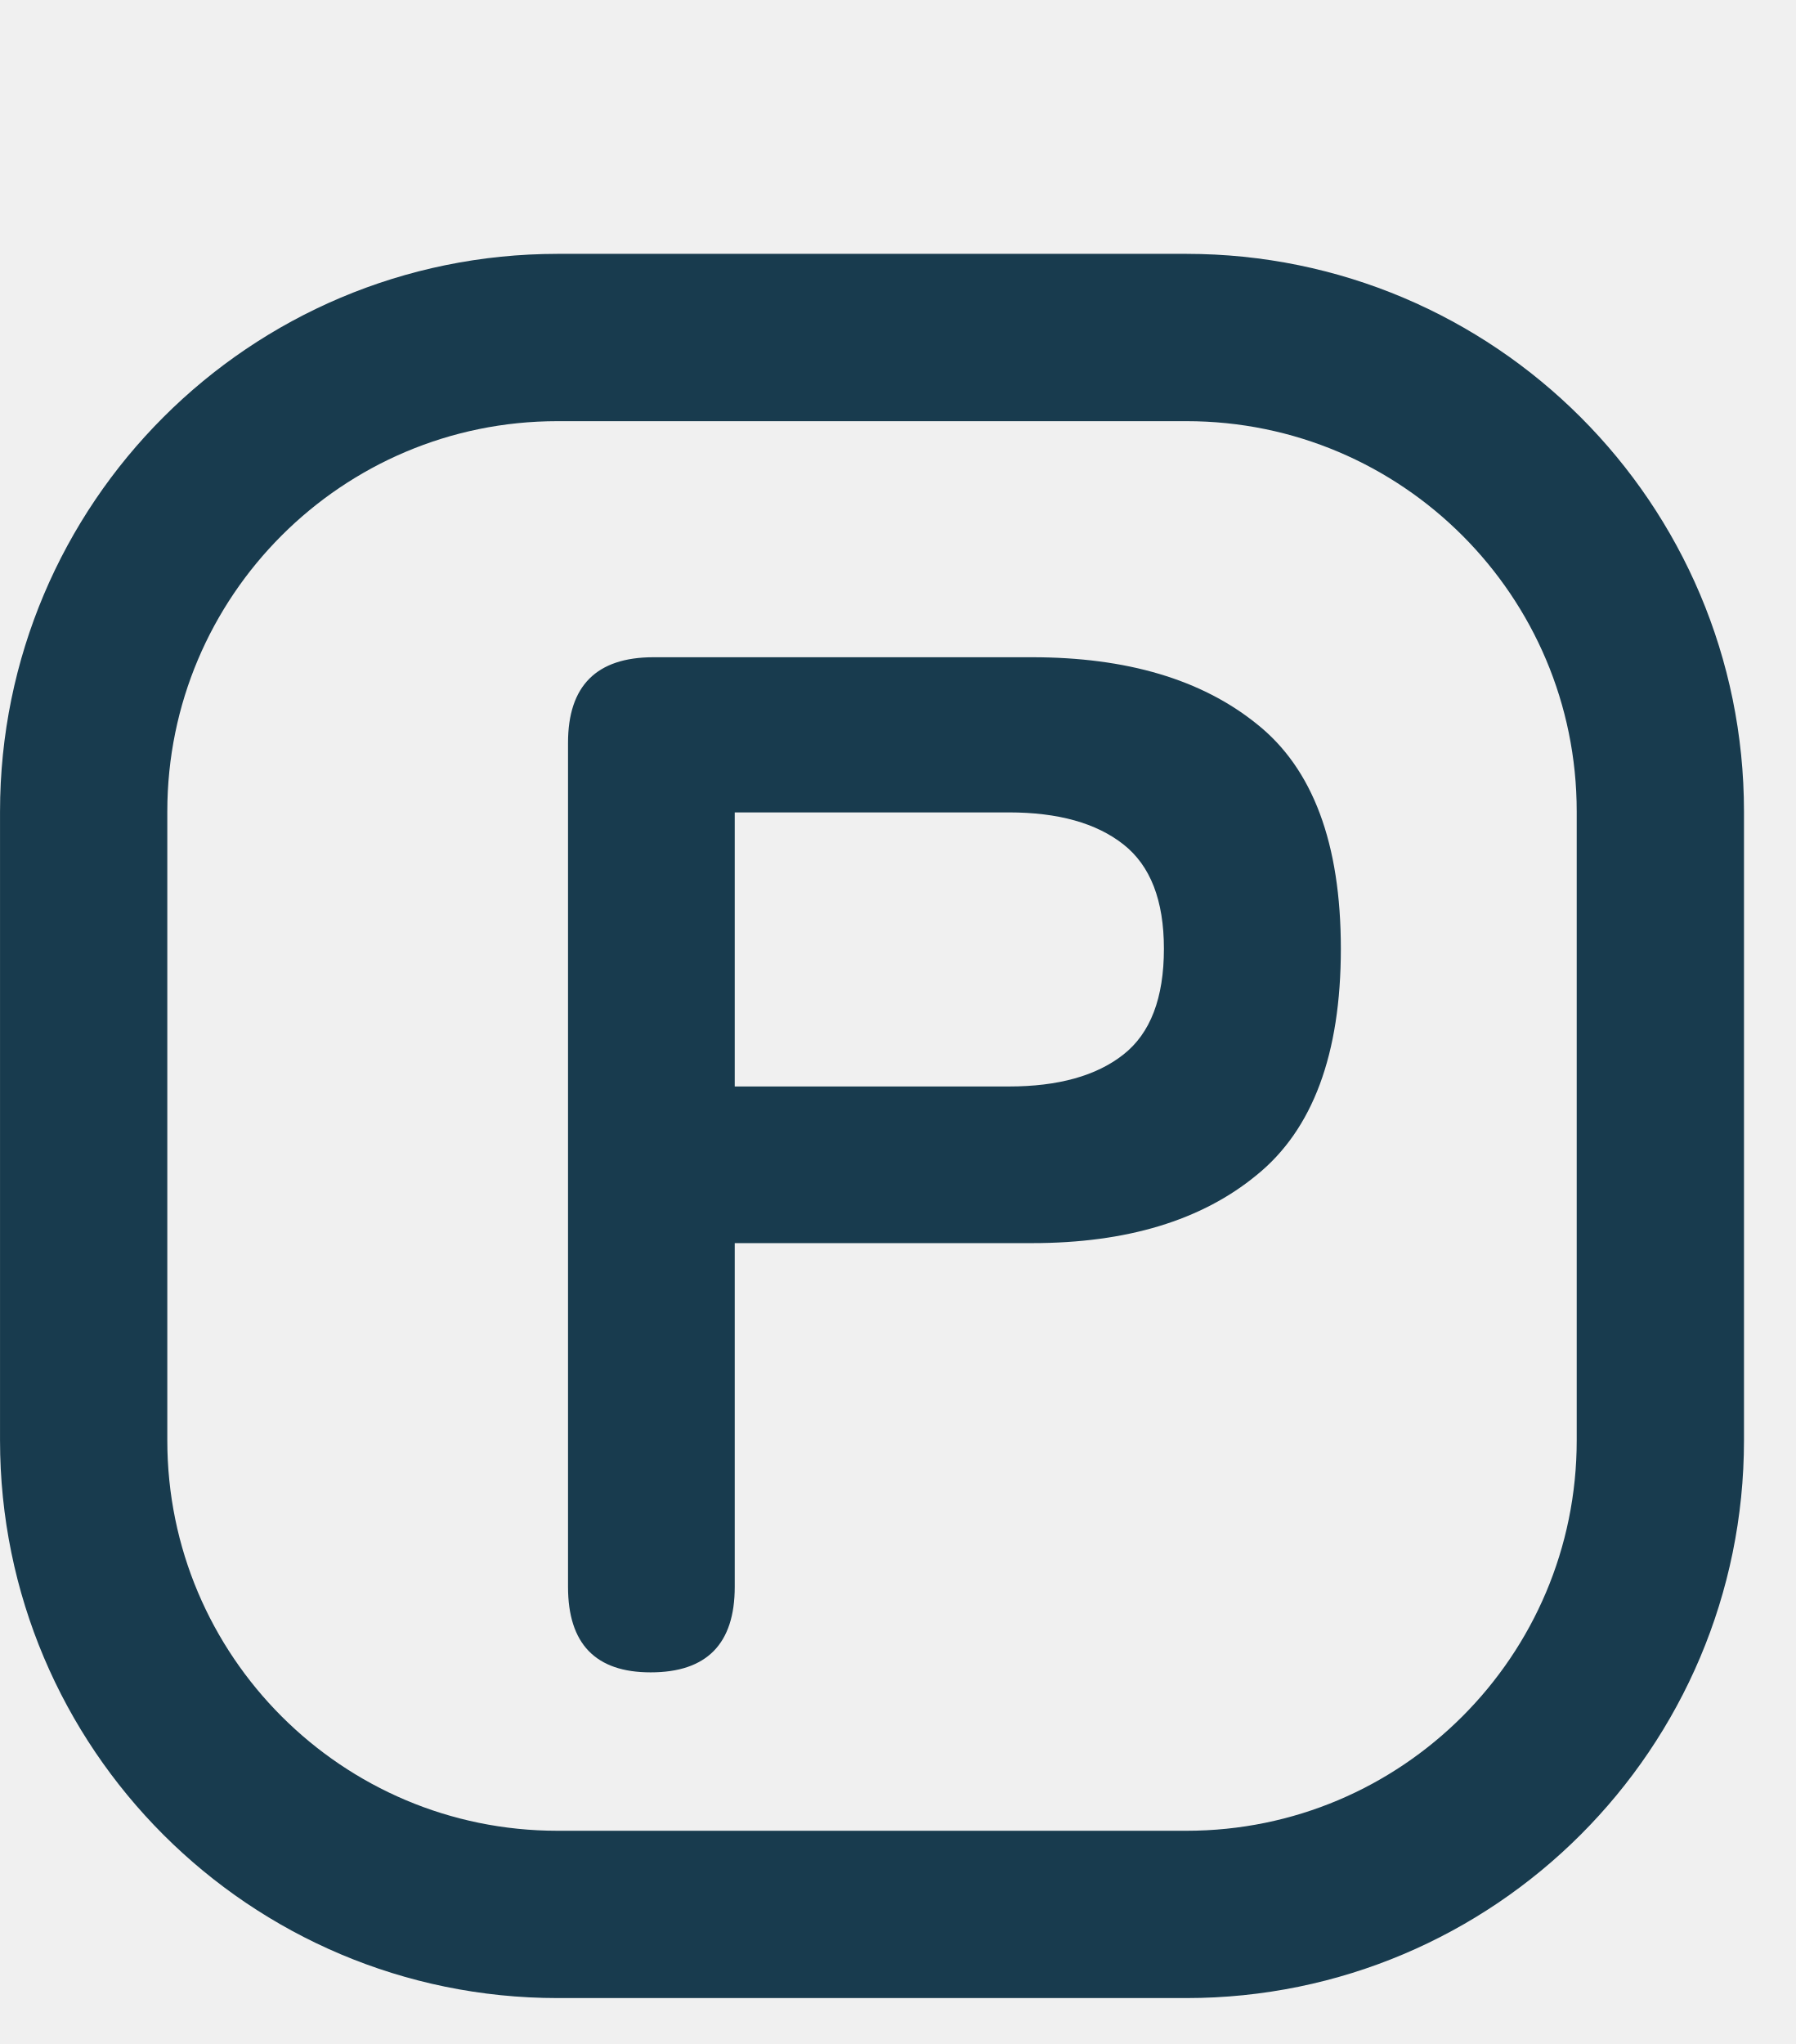
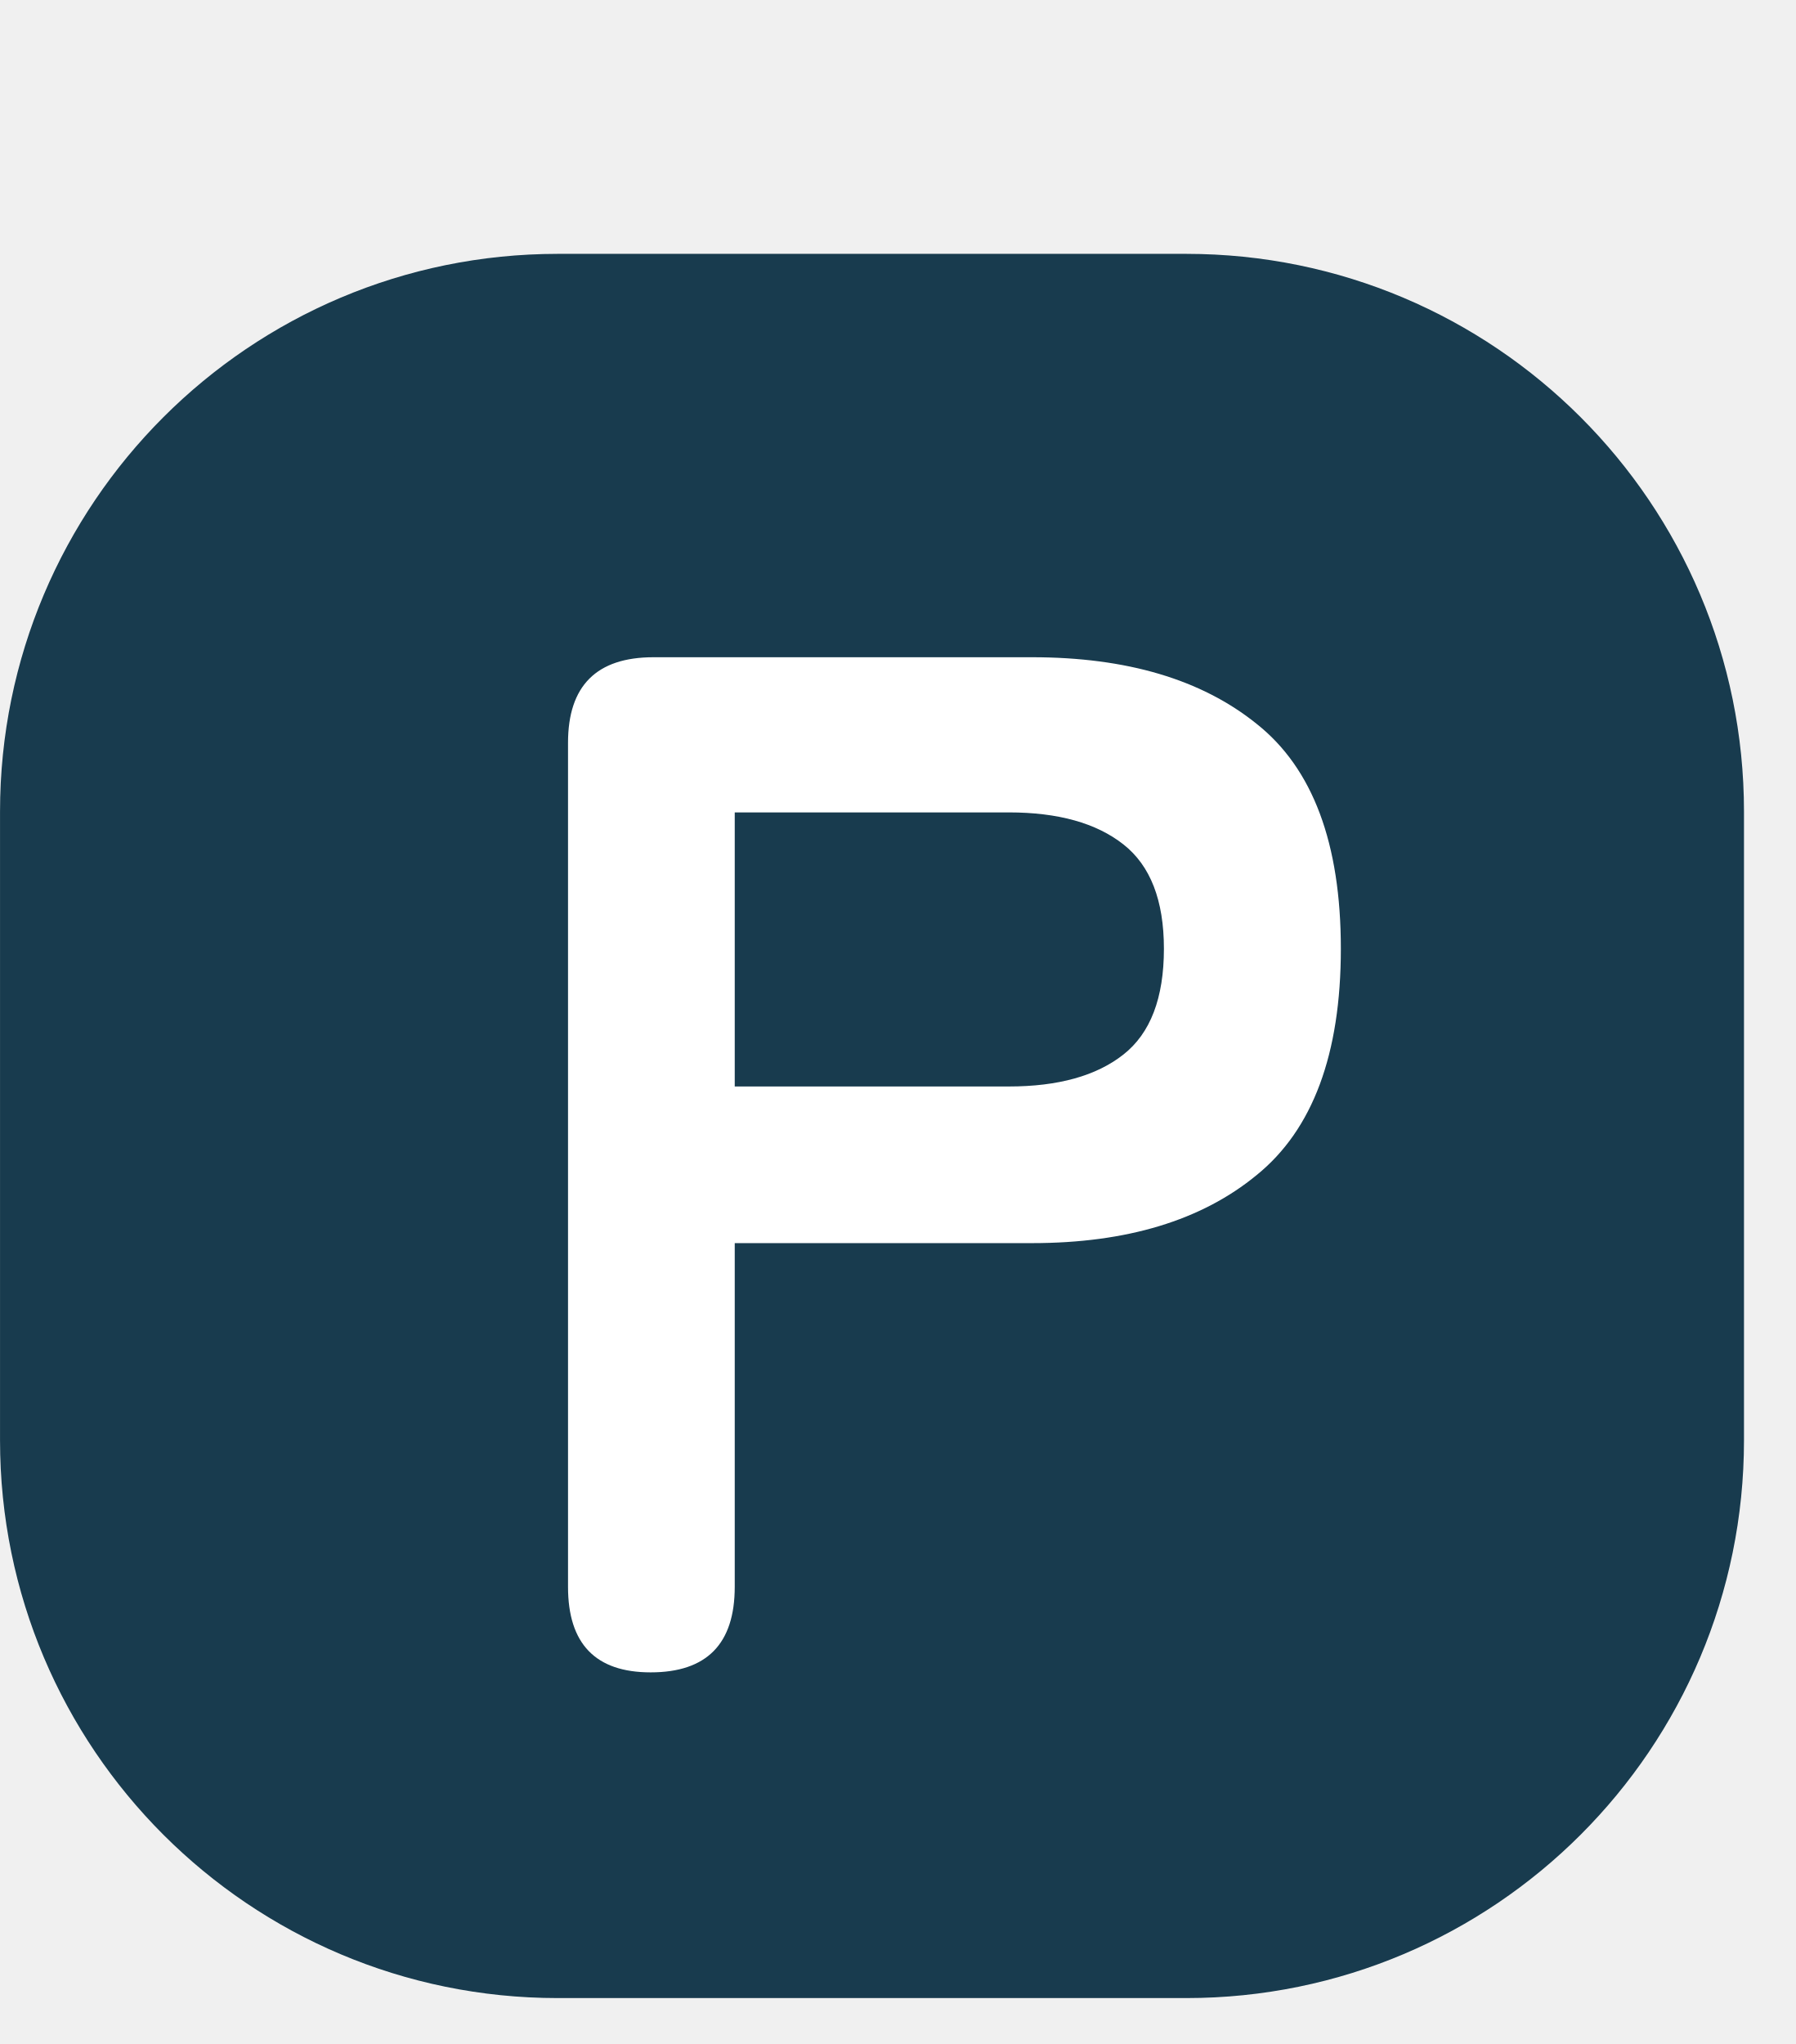
<svg xmlns="http://www.w3.org/2000/svg" width="29" height="33" viewBox="0 0 29 33" fill="none">
-   <rect x="1.351" y="5.449" width="25.459" height="25.459" rx="7.654" stroke="#183B4E" stroke-width="2.701" />
-   <path d="M10.506 27C9.617 27 9.172 26.54 9.172 25.619V11.993C9.172 11.072 9.632 10.611 10.553 10.611H16.664C18.193 10.611 19.403 10.97 20.293 11.688C21.198 12.406 21.651 13.616 21.651 15.317C21.651 17.018 21.198 18.236 20.293 18.97C19.403 19.703 18.193 20.07 16.664 20.07H11.864V25.619C11.864 26.54 11.412 27 10.506 27ZM11.864 17.541H16.289C17.085 17.541 17.702 17.37 18.139 17.026C18.576 16.683 18.794 16.113 18.794 15.317C18.794 14.537 18.576 13.975 18.139 13.632C17.702 13.288 17.085 13.116 16.289 13.116H11.864V17.541Z" fill="#183B4E" />
+   <rect x="1.351" y="5.449" width="25.459" height="25.459" rx="7.654" fill="#183B4E" stroke="#183B4E" stroke-width="2.701" />
+   <path d="M10.506 27C9.617 27 9.172 26.54 9.172 25.619V11.993C9.172 11.072 9.632 10.611 10.553 10.611H16.664C18.193 10.611 19.403 10.97 20.293 11.688C21.198 12.406 21.651 13.616 21.651 15.317C21.651 17.018 21.198 18.236 20.293 18.97C19.403 19.703 18.193 20.07 16.664 20.07H11.864V25.619C11.864 26.54 11.412 27 10.506 27ZM11.864 17.541H16.289C17.085 17.541 17.702 17.37 18.139 17.026C18.576 16.683 18.794 16.113 18.794 15.317C18.794 14.537 18.576 13.975 18.139 13.632C17.702 13.288 17.085 13.116 16.289 13.116H11.864V17.541Z" fill="white" />
</svg>
